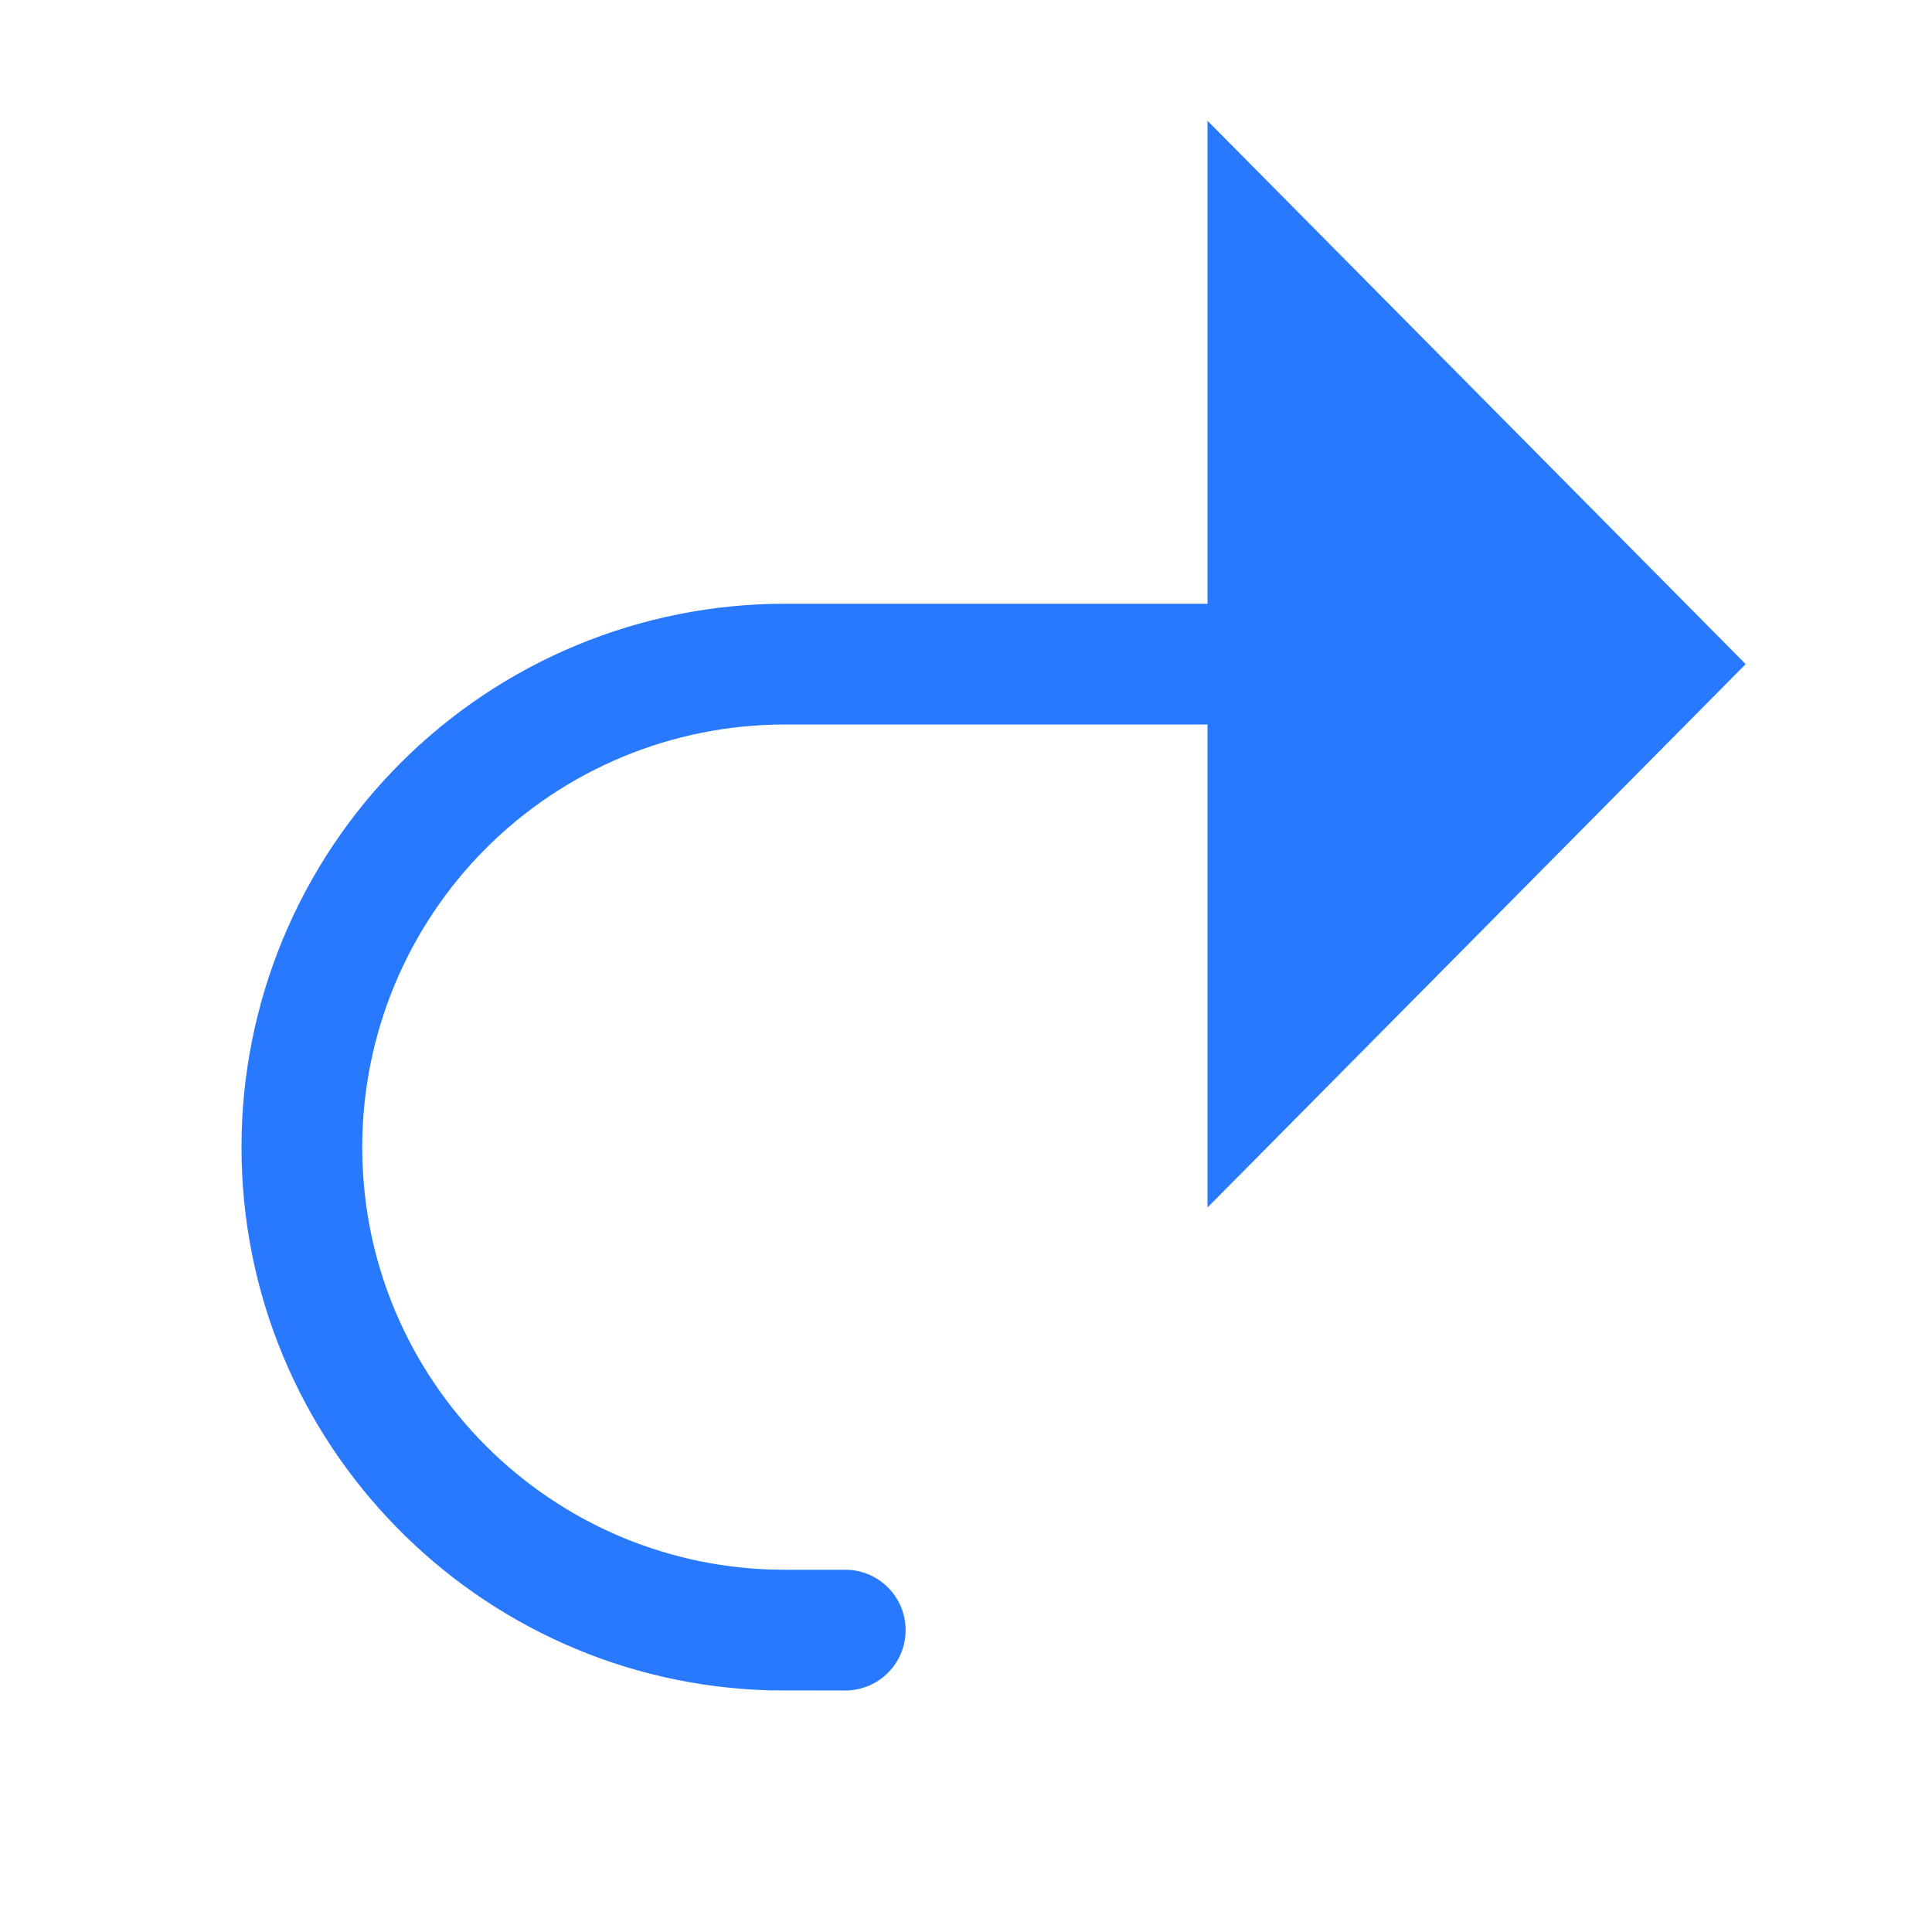
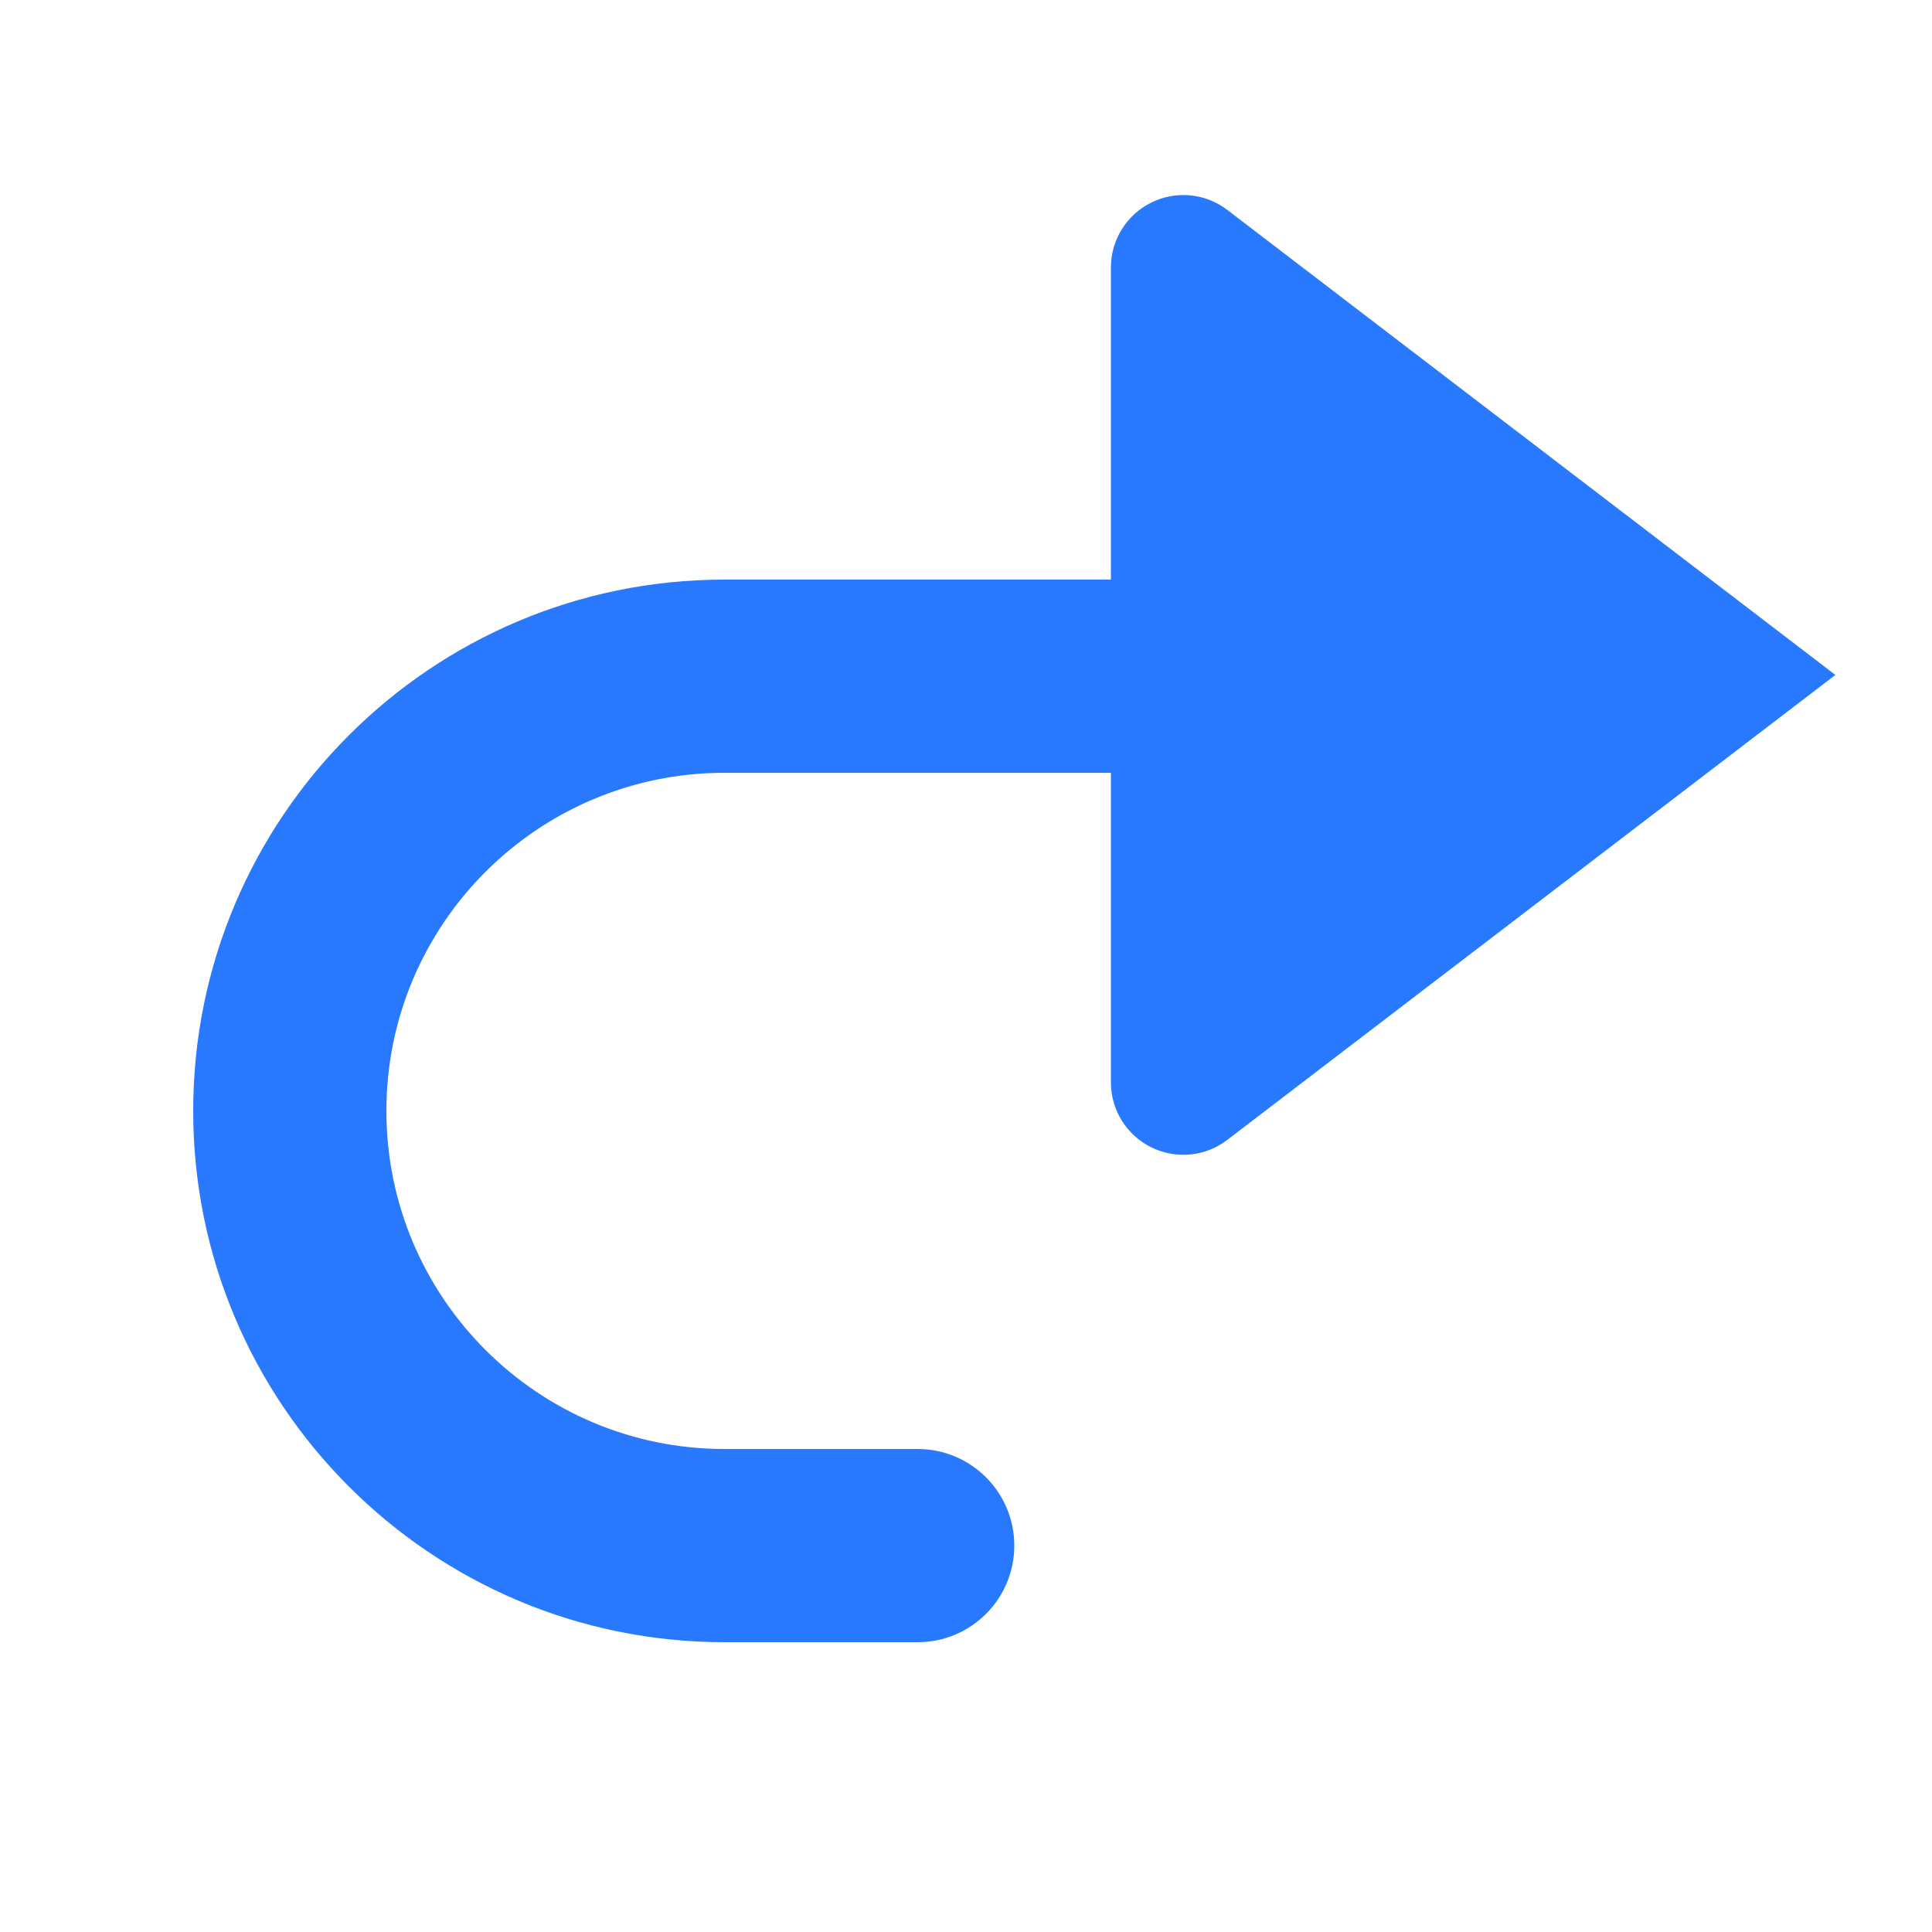
- <svg xmlns="http://www.w3.org/2000/svg" width="100%" height="100%" viewBox="0 0 16 16" version="1.1" xml:space="preserve" style="fill-rule:evenodd;clip-rule:evenodd;stroke-linejoin:round;stroke-miterlimit:2;">
+ <svg xmlns="http://www.w3.org/2000/svg" width="100%" height="100%" viewBox="0 0 20 20" version="1.1" xml:space="preserve" style="fill-rule:evenodd;clip-rule:evenodd;stroke-linejoin:round;stroke-miterlimit:2;">
  <g id="dark">
-     <g id="green">
-       <path d="M10,5l0,-4l4.457,4.5l-4.457,4.5l0,-4l-3.501,0c-0.928,-0 -1.818,0.369 -2.474,1.025c-0.656,0.656 -1.025,1.546 -1.025,2.474c0,0.001 0,0.001 0,0.002c-0,1.932 1.567,3.499 3.499,3.499l0.501,-0c0.276,-0 0.5,0.224 0.5,0.5c0,0.275 -0.222,0.498 -0.497,0.5l-0.003,-0l-0.617,-0.001c-2.431,-0.062 -4.383,-2.052 -4.383,-4.498c0,-0.001 0,-0.001 0,-0.002c-0,-1.193 0.474,-2.337 1.318,-3.181c0.844,-0.844 1.988,-1.318 3.181,-1.318l3.501,0Z" style="fill:rgb(41,121,255);" />
+     <g id="blue">
+       <path d="M11.5,8L11.5,11.205C11.5,11.49 11.662,11.751 11.918,11.877C12.173,12.003 12.479,11.974 12.705,11.8C14.825,10.179 19,6.987 19,6.987C19,6.987 14.825,3.795 12.705,2.173C12.479,2 12.173,1.97 11.918,2.097C11.662,2.223 11.5,2.484 11.5,2.769L11.5,6L7.5,6C4.464,6 2,8.464 2,11.5C2,14.536 4.464,17 7.5,17L9.5,17C10.052,17 10.5,16.552 10.5,16C10.5,15.448 10.052,15 9.5,15L7.5,15C5.568,15 4,13.432 4,11.5C4,9.568 5.568,8 7.5,8L11.5,8Z" style="fill:rgb(41,121,255);" />
    </g>
+     <g id="yellow">
+         </g>
    <g id="red">
        </g>
    <g id="gray">
        </g>
-     <g id="yellow">
+     <g id="text">
        </g>
-     <g id="icon">
+     <g id="working">
        </g>
  </g>
-   <g id="menu">
-     </g>
</svg>
